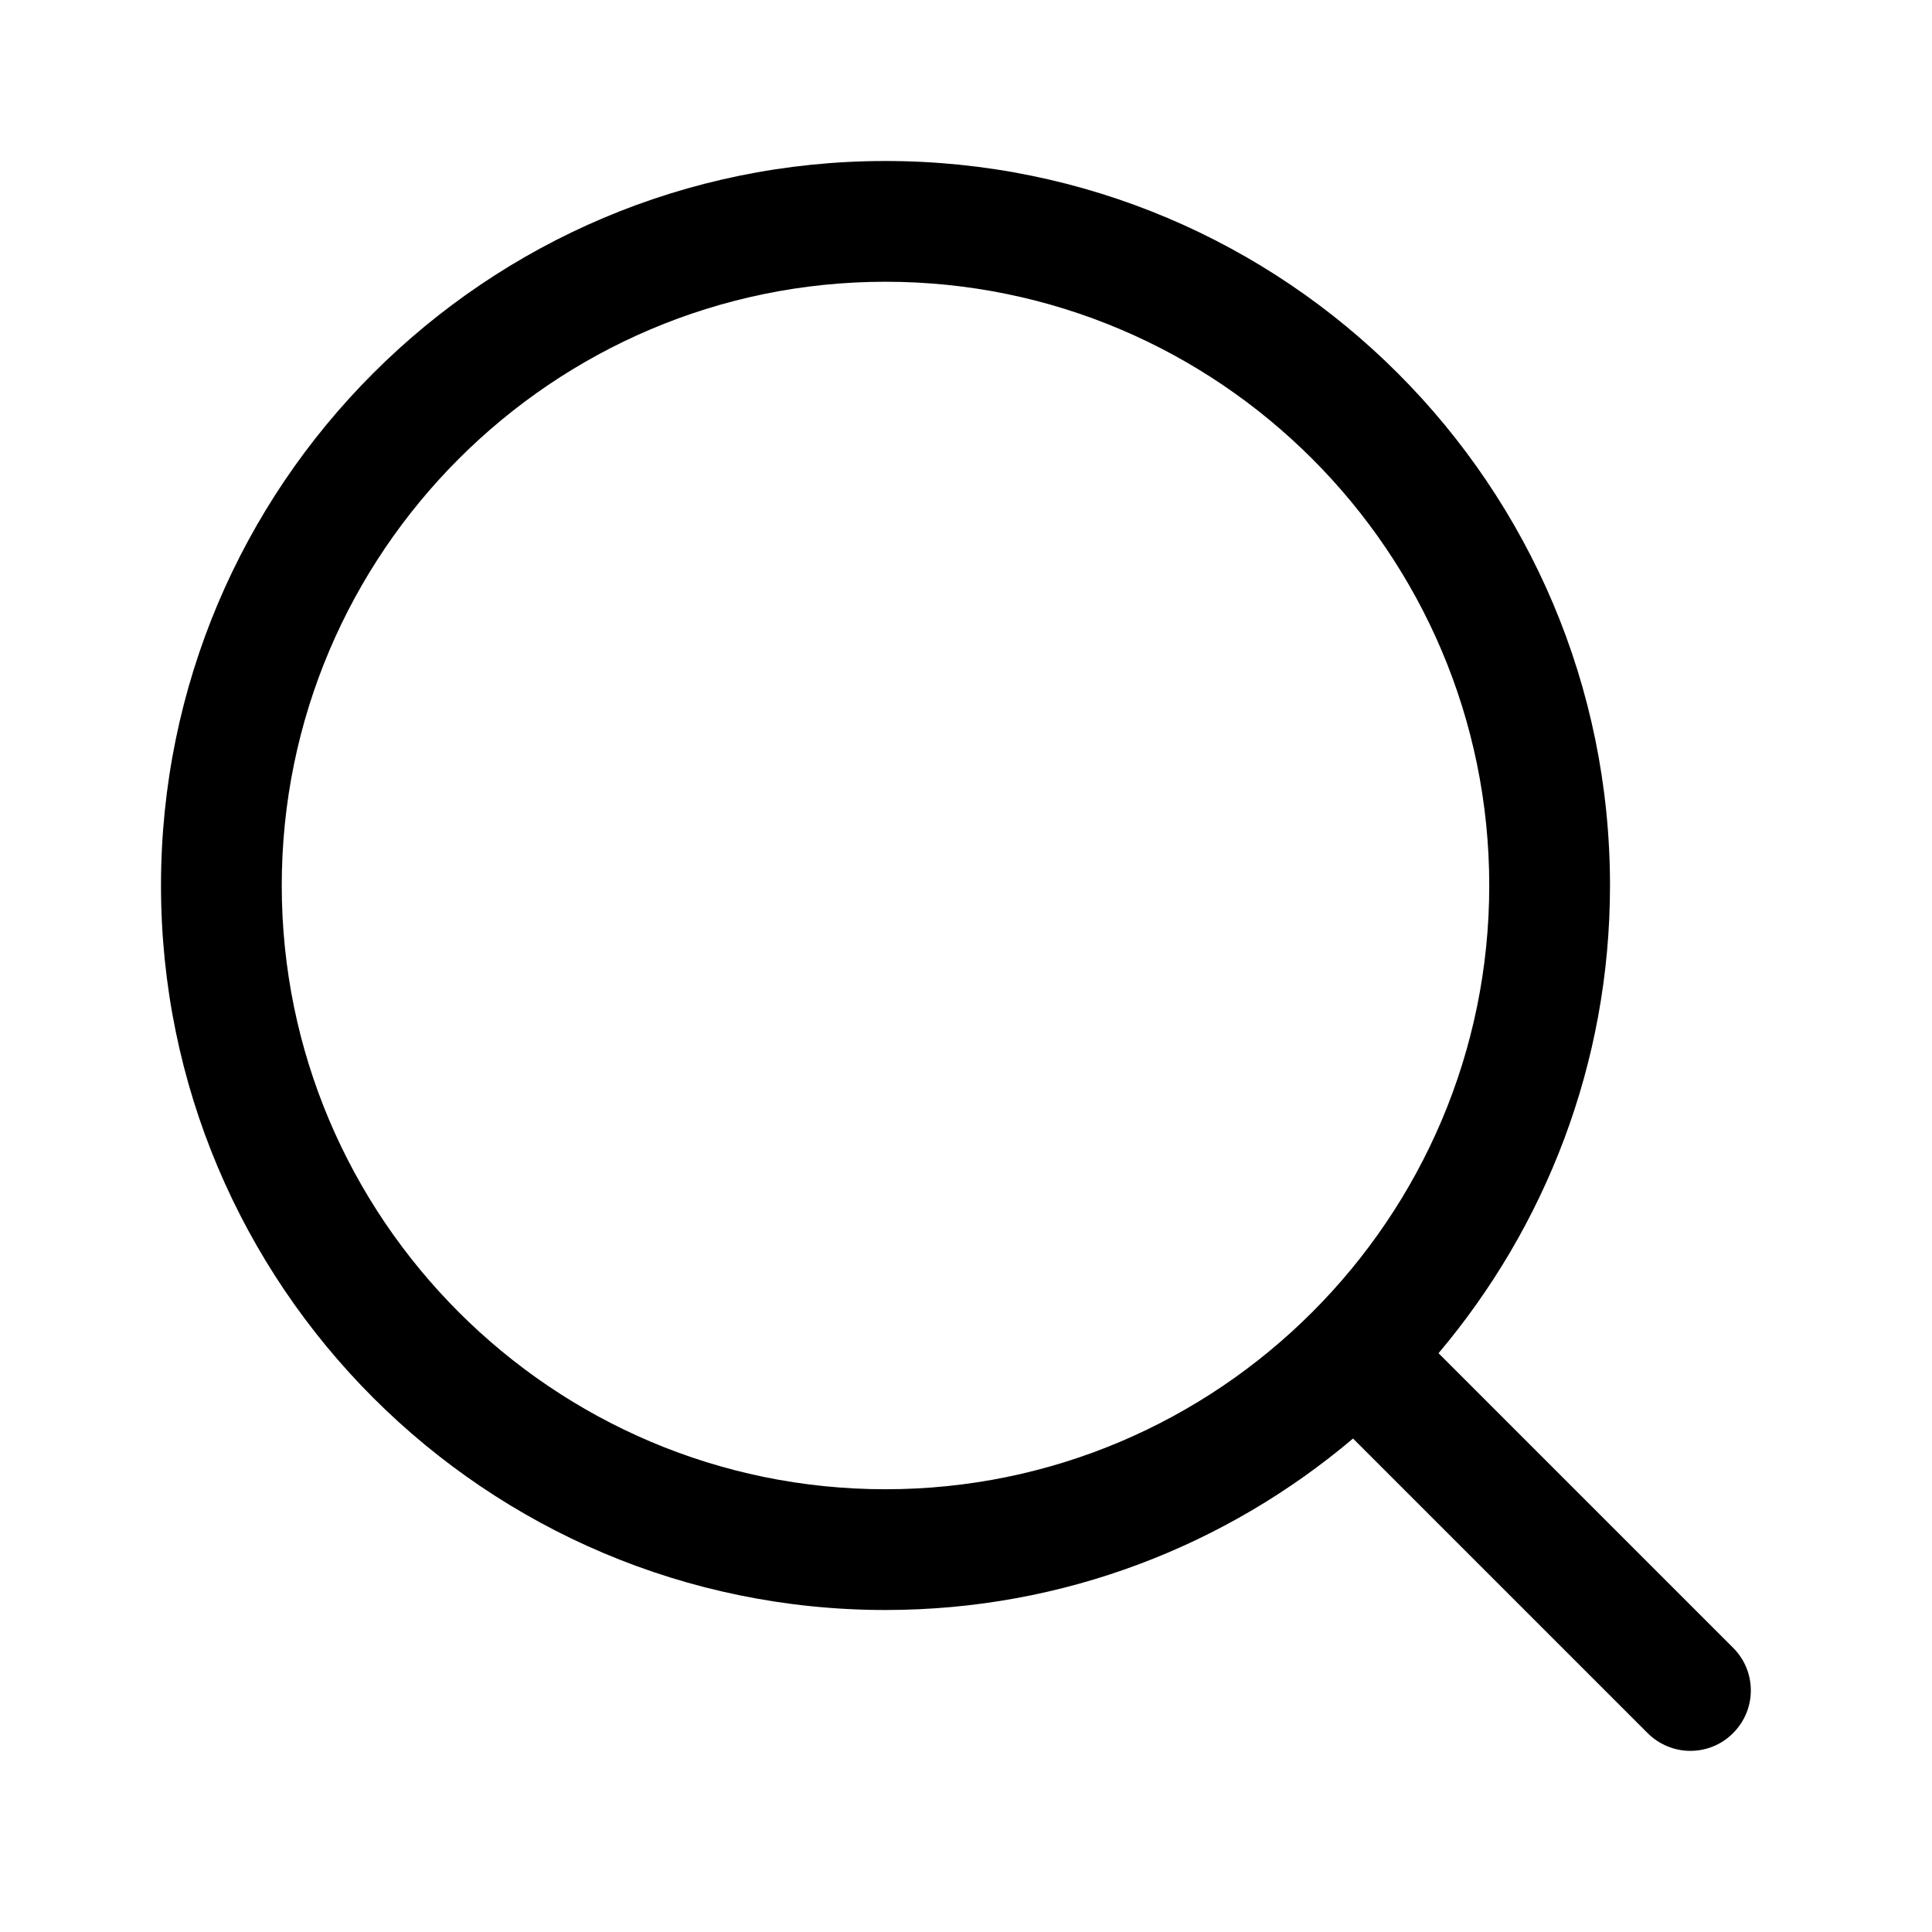
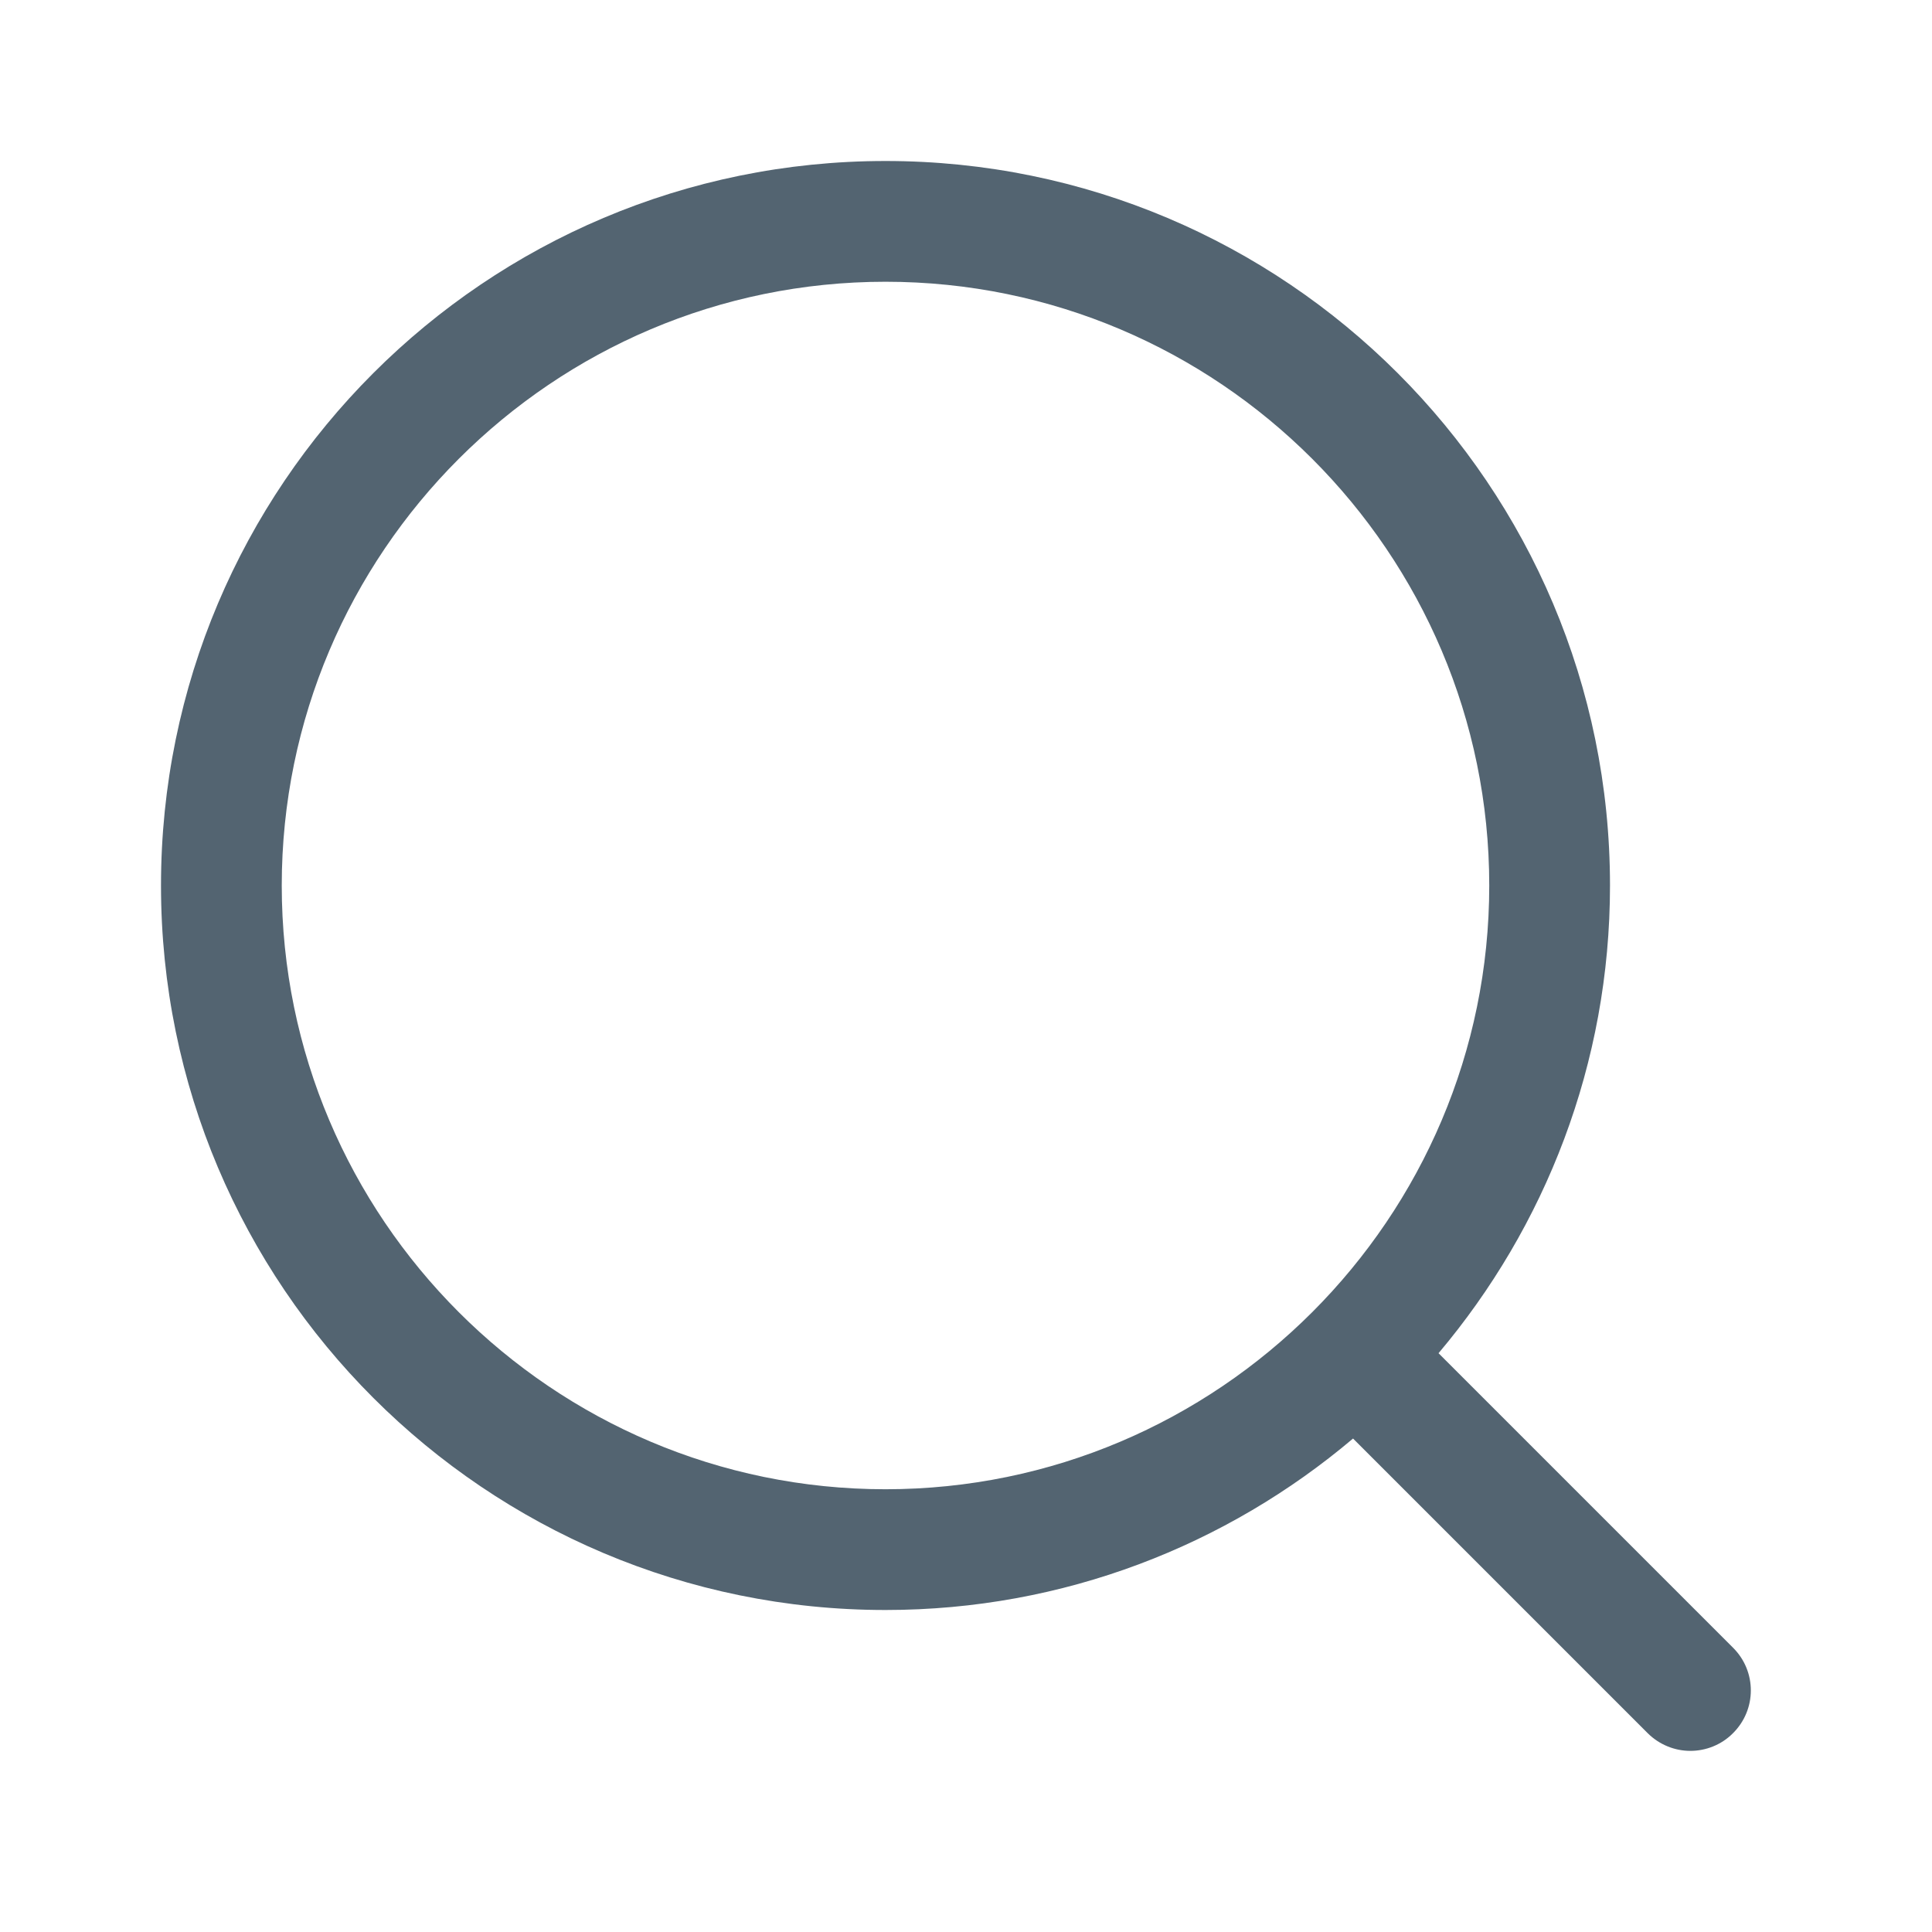
<svg xmlns="http://www.w3.org/2000/svg" width="24" height="24" viewBox="0 0 24 24">
-   <path d="M21.53 20.47l-3.66-3.66C19.195 15.24 20 13.214 20 11c0-4.97-4.03-9-9-9s-9 4.03-9 9 4.03 9 9 9c2.215 0 4.24-.804 5.808-2.13l3.66 3.66c.147.146.34.22.53.22s.385-.073.53-.22c.295-.293.295-.767.002-1.06zM3.5 11c0-4.135 3.365-7.5 7.5-7.5s7.5 3.365 7.5 7.5-3.365 7.5-7.5 7.5-7.5-3.365-7.5-7.5z" fill="currentColor" />
+   <path d="M21.53 20.47l-3.66-3.66C19.195 15.24 20 13.214 20 11c0-4.97-4.03-9-9-9s-9 4.03-9 9 4.03 9 9 9c2.215 0 4.24-.804 5.808-2.13l3.66 3.66c.147.146.34.22.53.22s.385-.073.53-.22c.295-.293.295-.767.002-1.06zM3.5 11c0-4.135 3.365-7.5 7.5-7.5s7.5 3.365 7.5 7.5-3.365 7.5-7.5 7.5-7.5-3.365-7.5-7.5z" fill="#536471" />
</svg>
